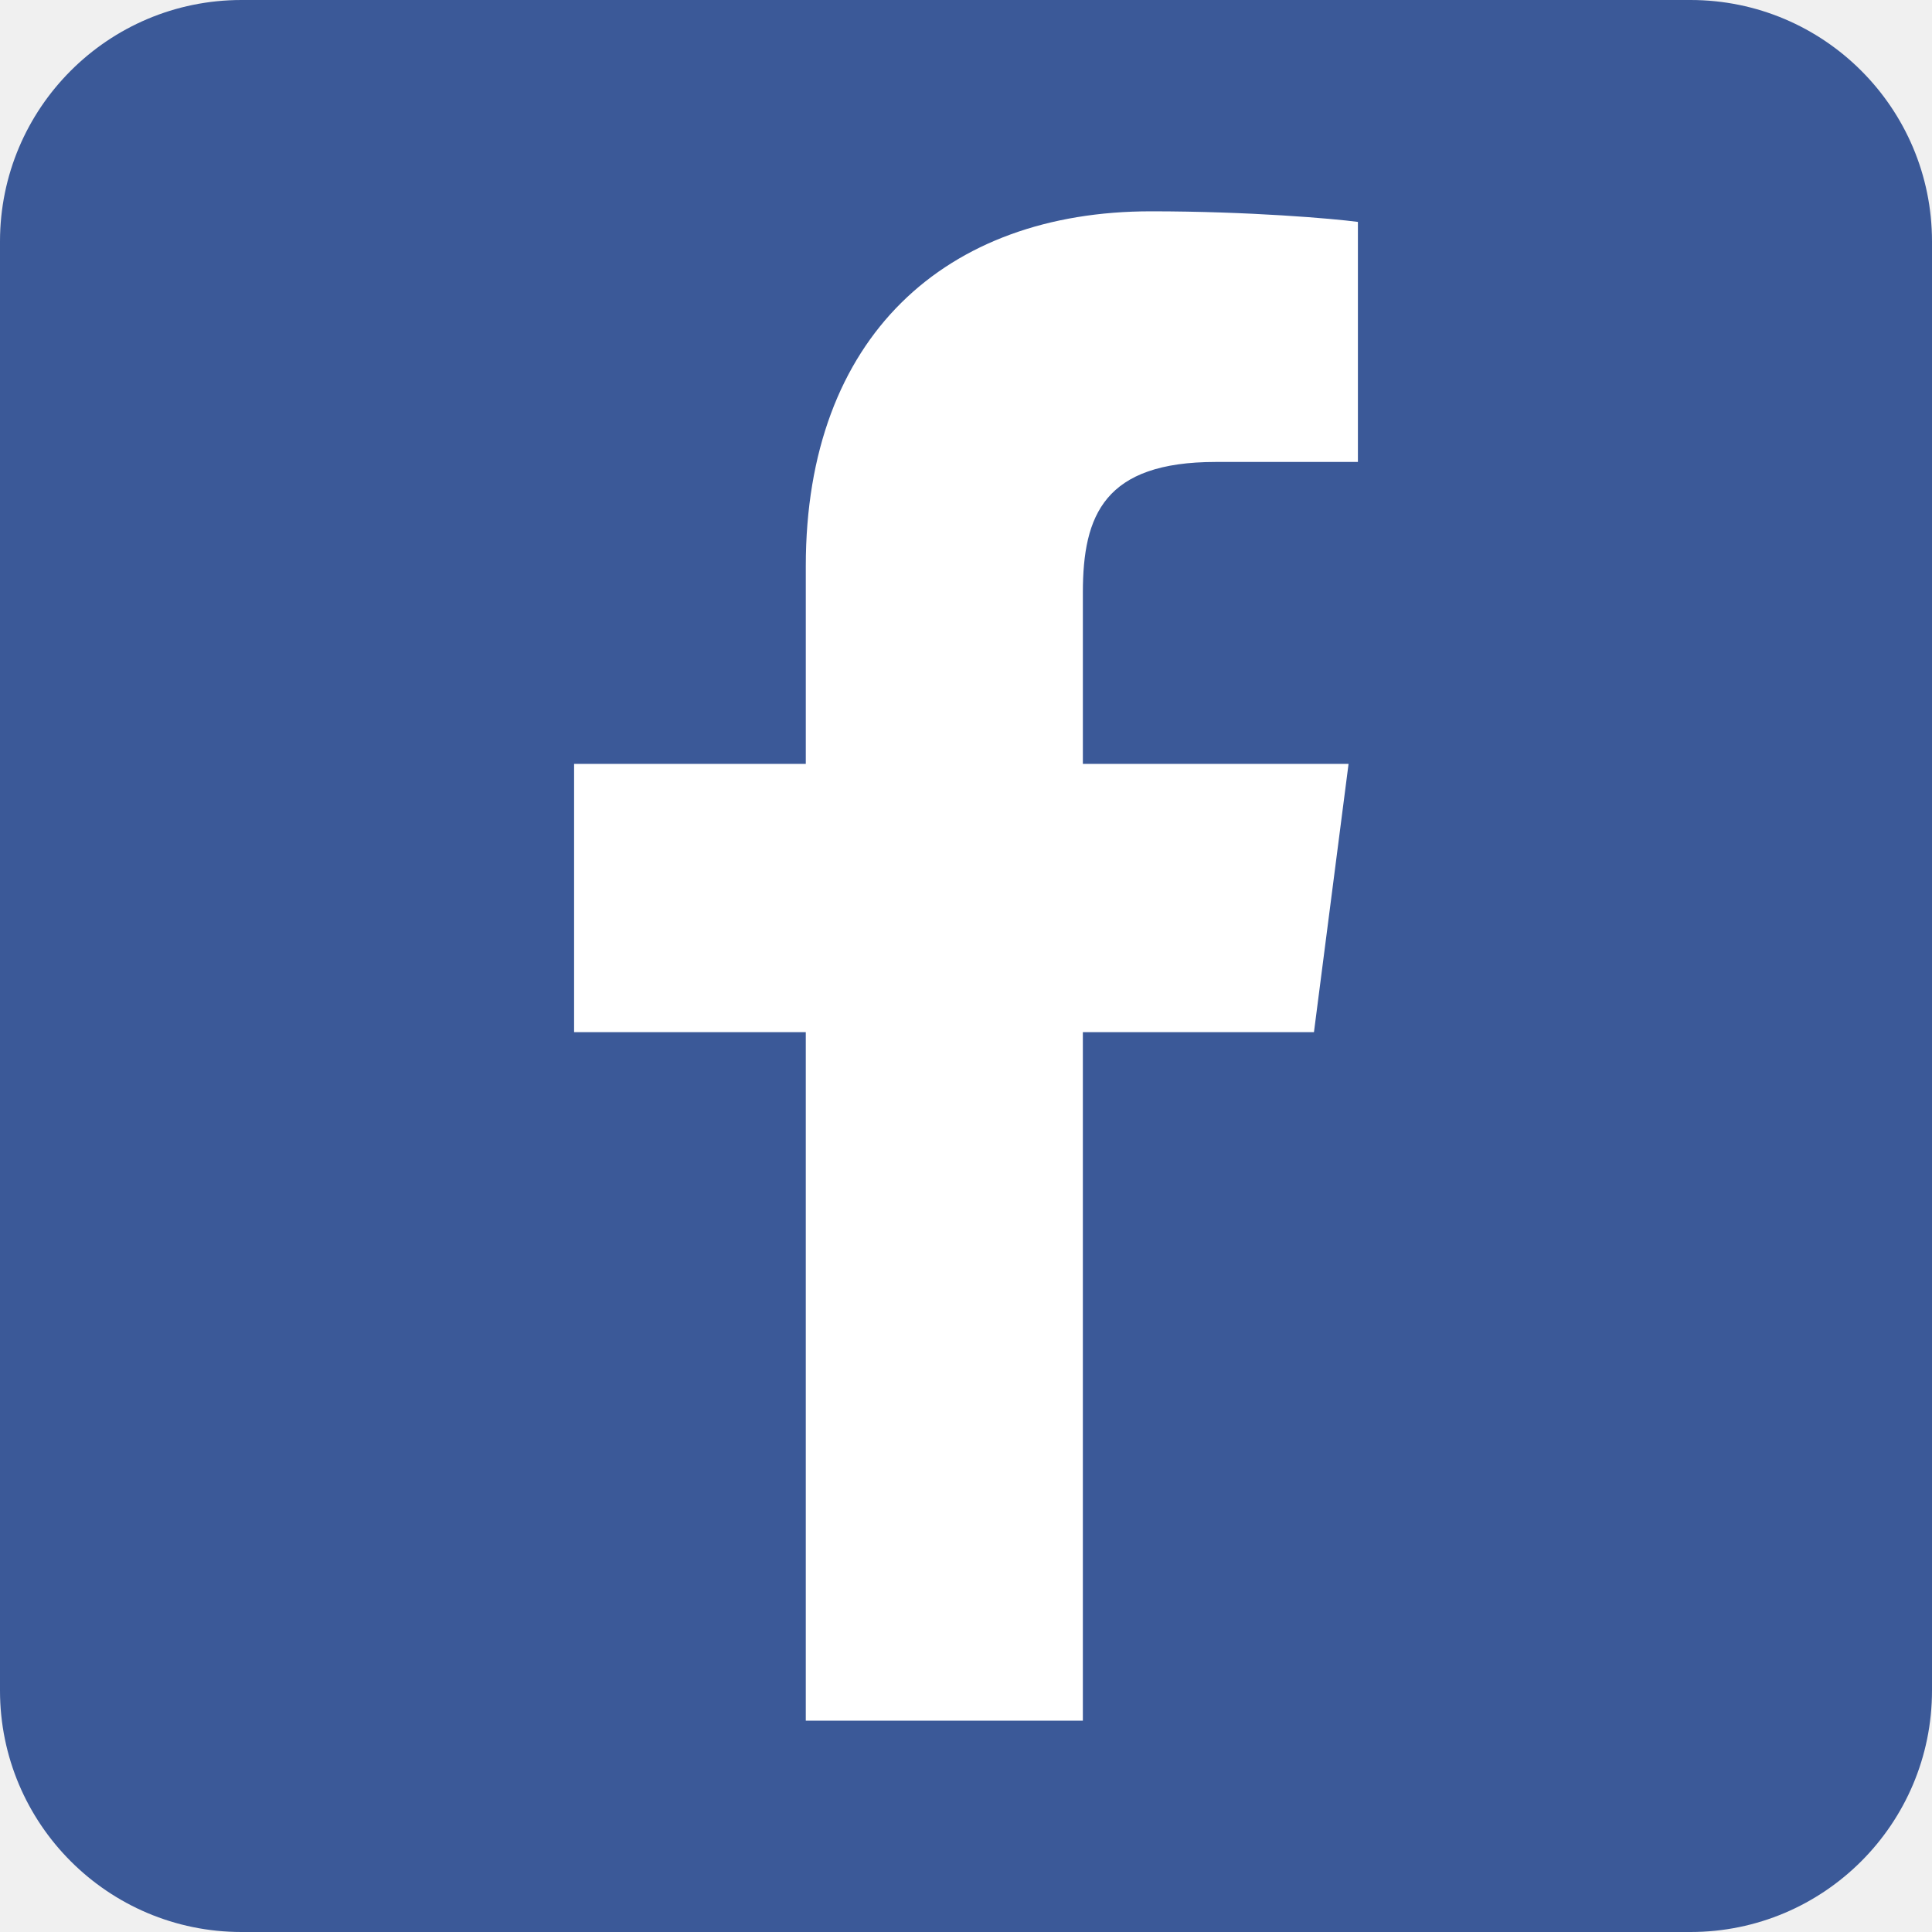
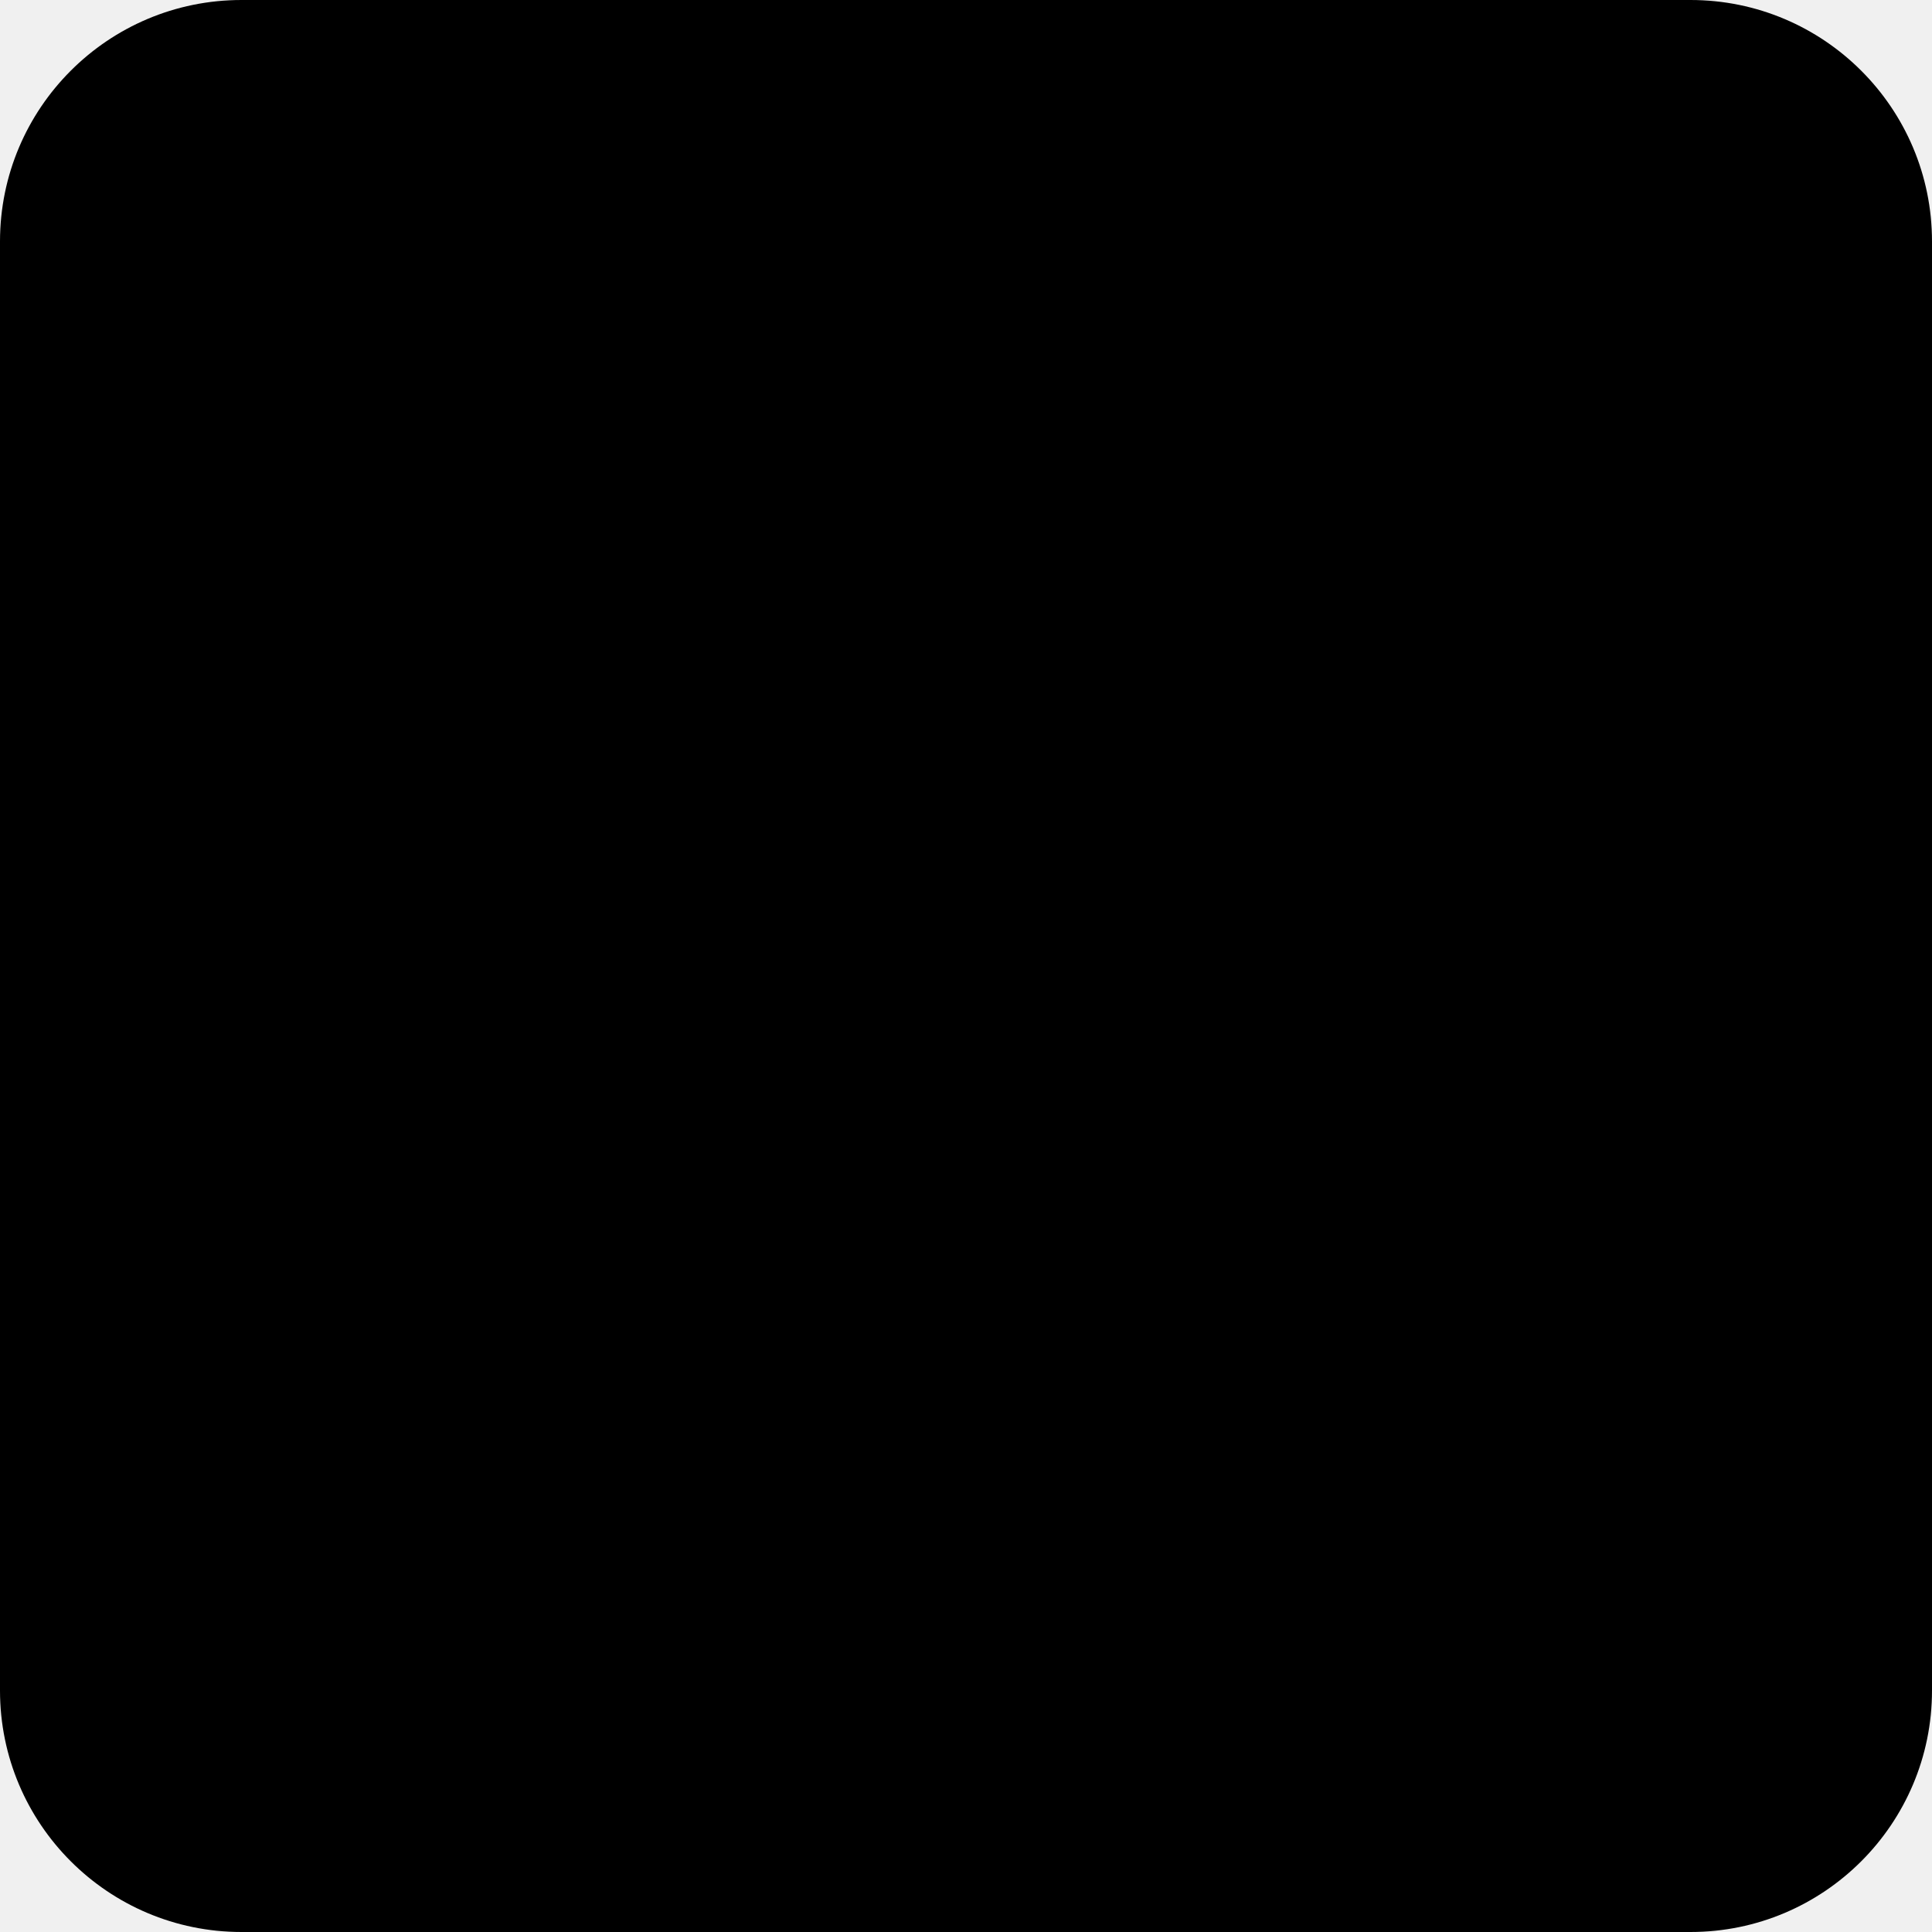
<svg xmlns="http://www.w3.org/2000/svg" height="512" id="Layer_1" version="1.1" viewBox="0 0 512 512" width="512" xml:space="preserve">
  <defs id="defs12" />
  <g id="g5991">
-     <rect height="512" id="rect2987" rx="64" ry="64" style="fill:#3b5998;fill-opacity:1;fill-rule:nonzero;stroke:none" width="512" x="0" y="0" />
-     <path d="M 286.968,456 V 273.538 h 61.244 l 9.17,-71.103 h -70.412 v -45.395 c 0,-20.588 5.721,-34.619 35.235,-34.619 l 37.655,-0.011 V 58.808 c -6.51,-0.874 -28.857,-2.808 -54.867,-2.808 -54.288,0 -91.45,33.146 -91.45,93.998 v 52.437 h -61.402 v 71.103 h 61.4 v 182.462 h 73.427 z" id="f_1_" style="fill:#ffffff" />
+     <rect height="512" id="rect2987" rx="64" ry="64" width="512" x="0" y="0" />
+     <path d="M 286.968,456 V 273.538 h 61.244 l 9.17,-71.103 h -70.412 v -45.395 c 0,-20.588 5.721,-34.619 35.235,-34.619 l 37.655,-0.011 V 58.808 c -6.51,-0.874 -28.857,-2.808 -54.867,-2.808 -54.288,0 -91.45,33.146 -91.45,93.998 v 52.437 h -61.402 v 71.103 h 61.4 v 182.462 h 73.427 z" id="f_1_" />
  </g>
</svg>
